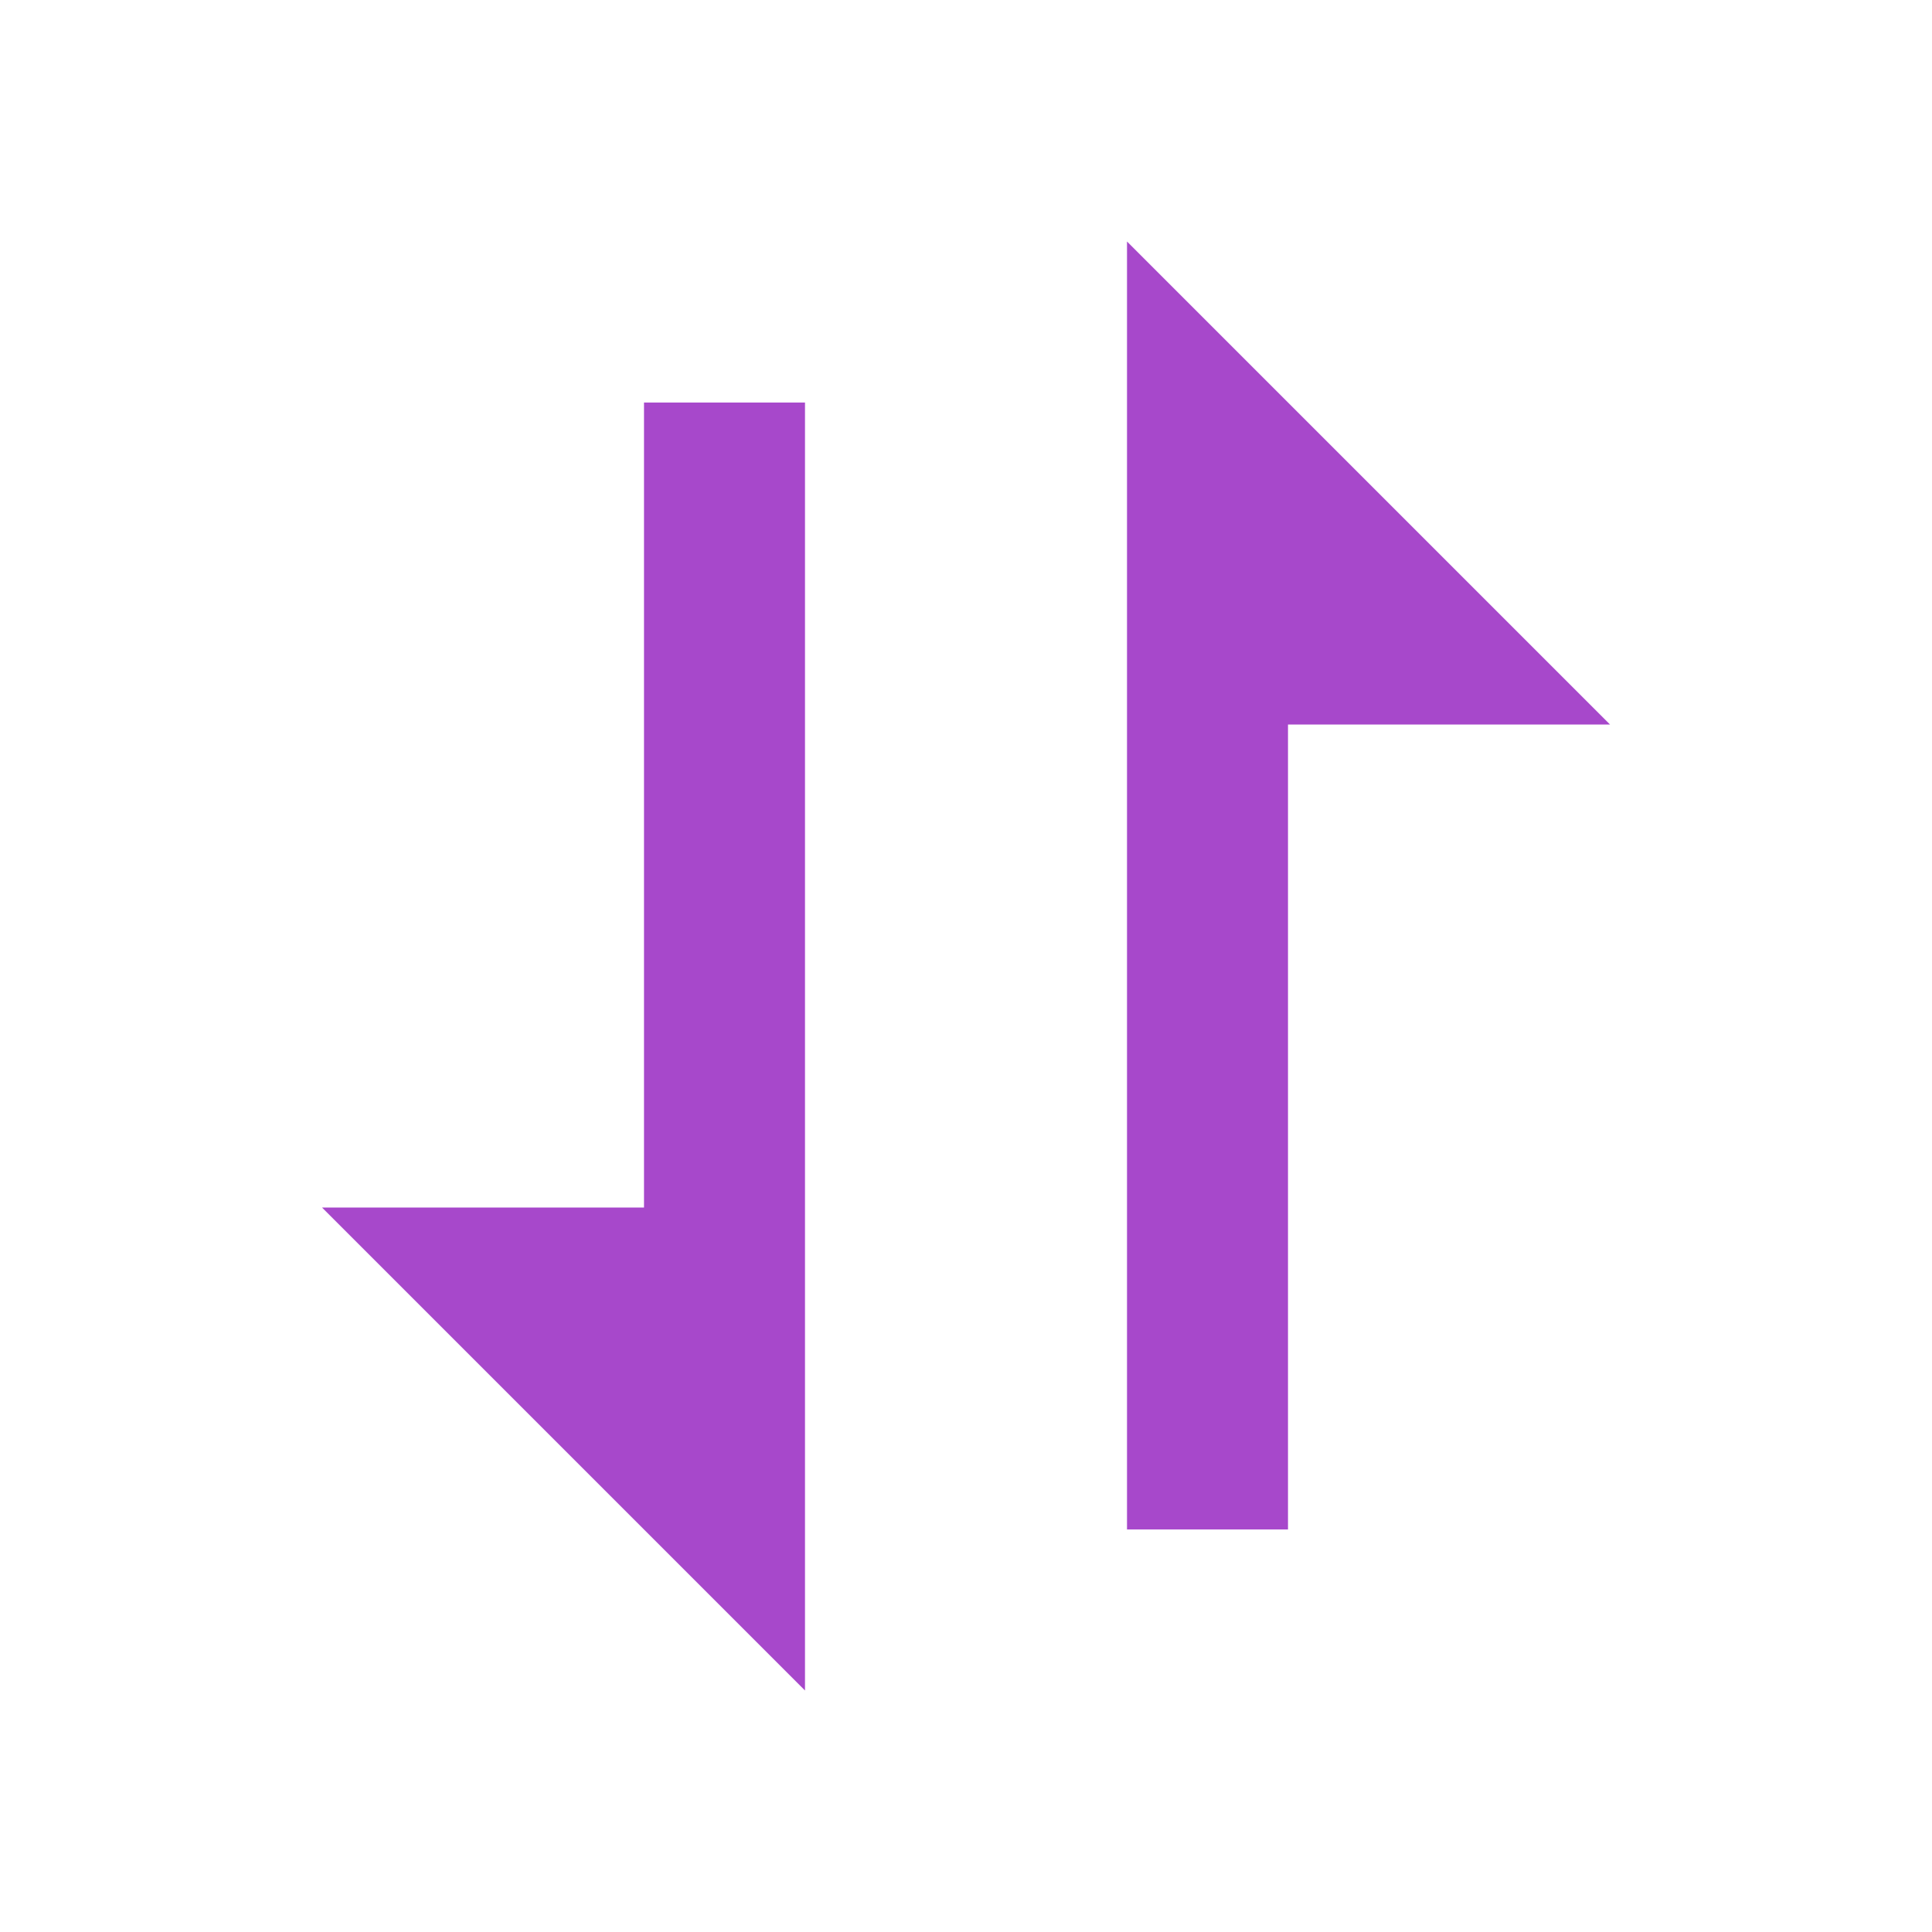
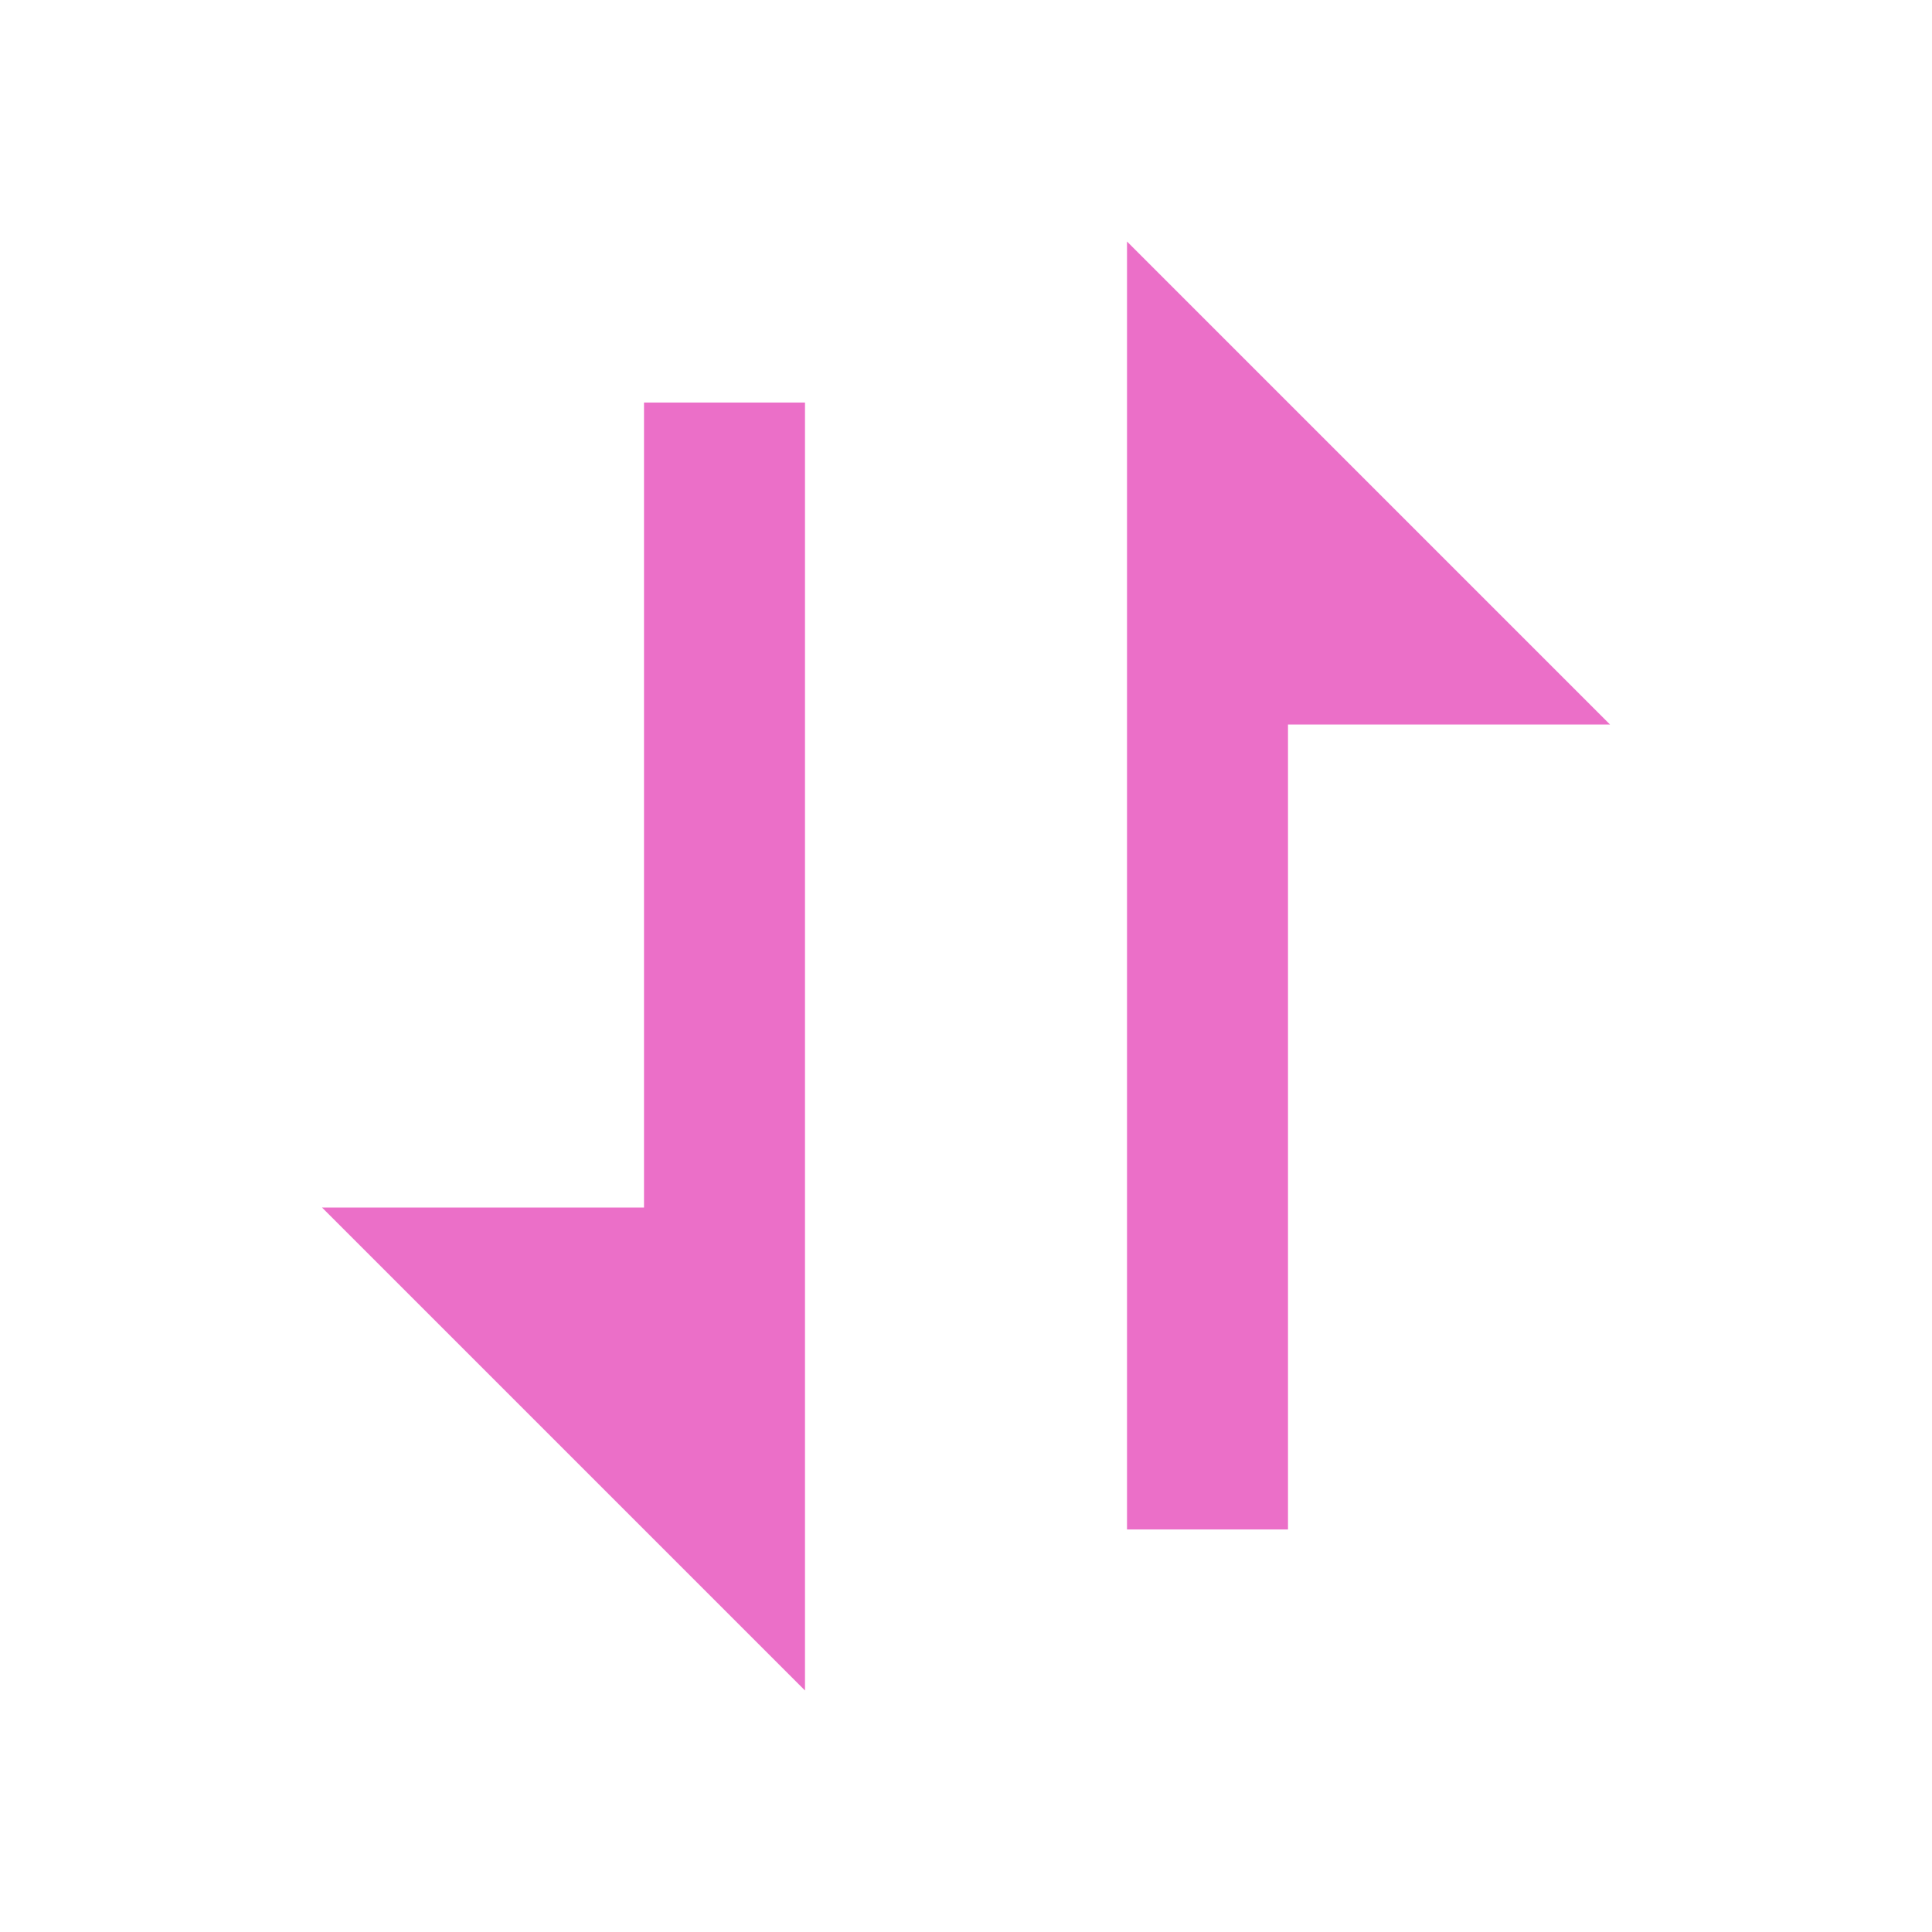
<svg xmlns="http://www.w3.org/2000/svg" width="24" height="24" viewBox="0 0 24 24" fill="none">
-   <path d="M8 15.5H8.5V15V5.5H9.5V15V18V19.793L5.207 15.5H8ZM16 8.5H15.5V9V18.5H14.5V9V6V4.207L18.793 8.5H16Z" fill="#A748CB" stroke="#A748CB" />
+   <path d="M8 15.5H8.5V15V5.5H9.5V15V18V19.793L5.207 15.5H8ZM16 8.5H15.5V9V18.5H14.5V9V6V4.207L18.793 8.5H16Z" fill="#eb6fc8" stroke="#eb6fc8" />
</svg>
